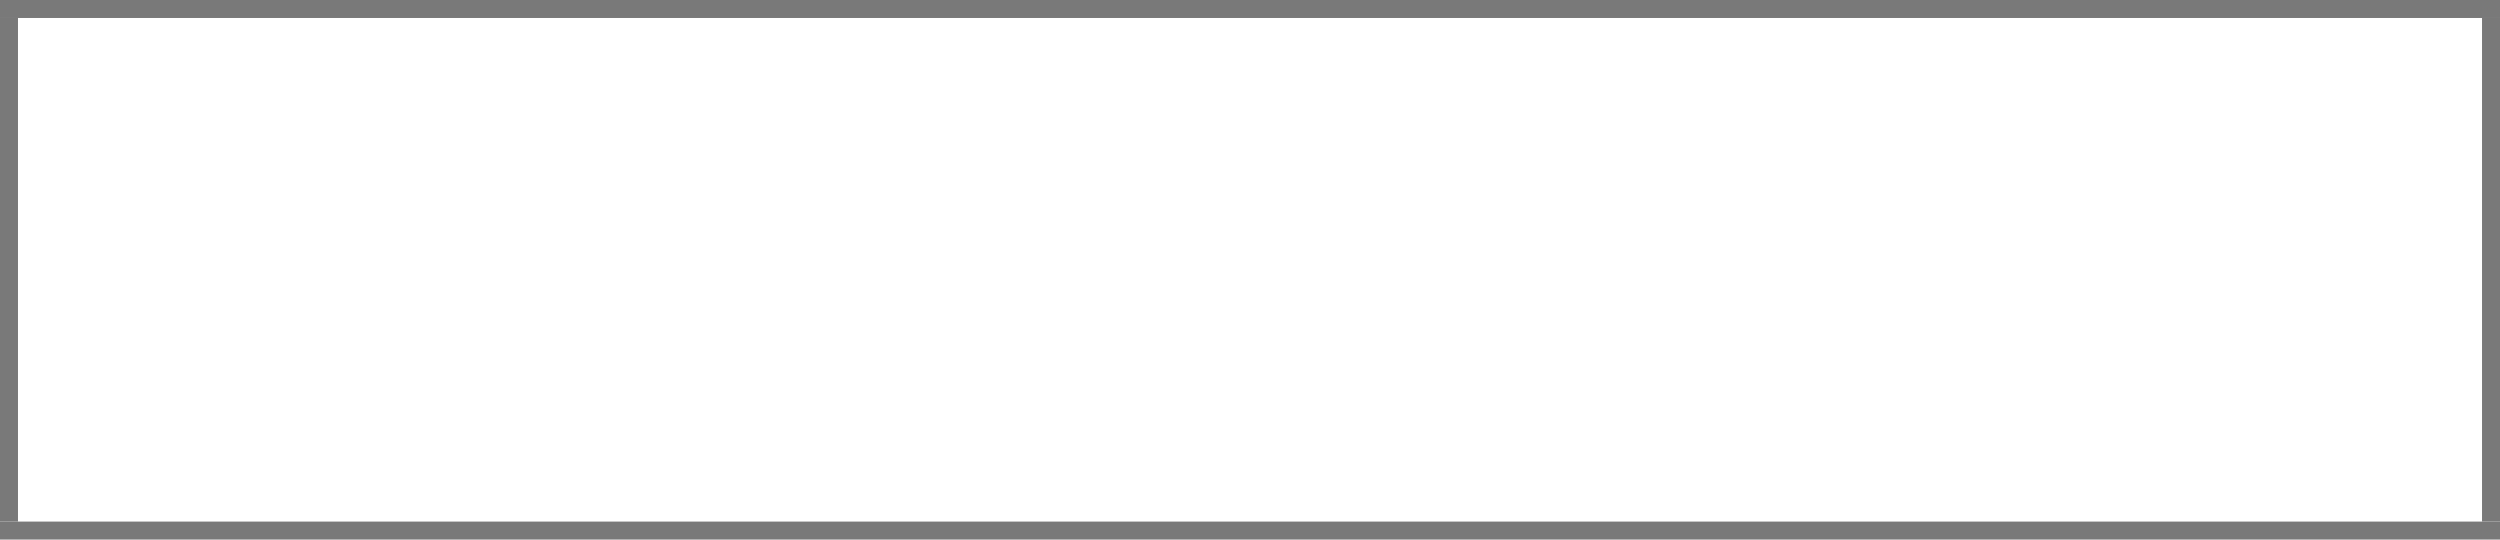
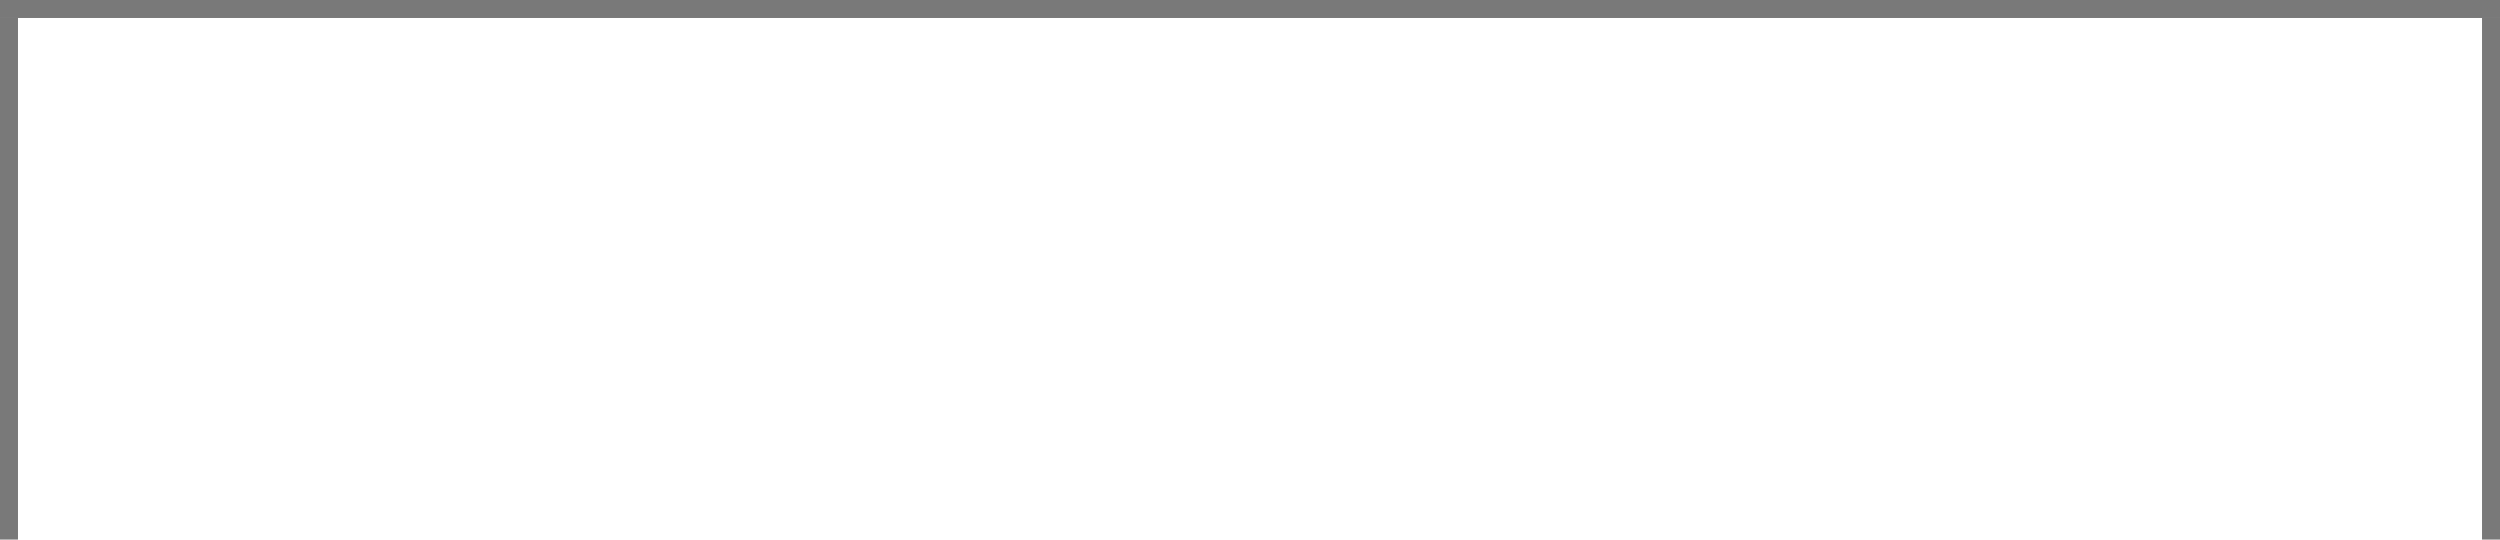
<svg xmlns="http://www.w3.org/2000/svg" version="1.1" width="139px" height="30px" viewBox="418 245 139 30">
-   <path d="M 1 1  L 138 1  L 138 29  L 1 29  L 1 1  Z " fill-rule="nonzero" fill="rgba(255, 255, 255, 1)" stroke="none" transform="matrix(1 0 0 1 418 245 )" class="fill" />
-   <path d="M 0.5 1  L 0.5 29  " stroke-width="1" stroke-dasharray="0" stroke="rgba(121, 121, 121, 1)" fill="none" transform="matrix(1 0 0 1 418 245 )" class="stroke" />
+   <path d="M 1 1  L 138 1  L 138 30  L 1 30  L 1 1  Z " fill-rule="nonzero" fill="rgba(255, 255, 255, 1)" stroke="none" transform="matrix(1 0 0 1 418 245 )" class="fill" />
+   <path d="M 0.5 1  L 0.5 30  " stroke-width="1" stroke-dasharray="0" stroke="rgba(121, 121, 121, 1)" fill="none" transform="matrix(1 0 0 1 418 245 )" class="stroke" />
  <path d="M 0 0.5  L 139 0.5  " stroke-width="1" stroke-dasharray="0" stroke="rgba(121, 121, 121, 1)" fill="none" transform="matrix(1 0 0 1 418 245 )" class="stroke" />
-   <path d="M 138.5 1  L 138.5 29  " stroke-width="1" stroke-dasharray="0" stroke="rgba(121, 121, 121, 1)" fill="none" transform="matrix(1 0 0 1 418 245 )" class="stroke" />
-   <path d="M 0 29.5  L 139 29.5  " stroke-width="1" stroke-dasharray="0" stroke="rgba(121, 121, 121, 1)" fill="none" transform="matrix(1 0 0 1 418 245 )" class="stroke" />
+   <path d="M 138.5 1  L 138.5 30  " stroke-width="1" stroke-dasharray="0" stroke="rgba(121, 121, 121, 1)" fill="none" transform="matrix(1 0 0 1 418 245 )" class="stroke" />
</svg>
